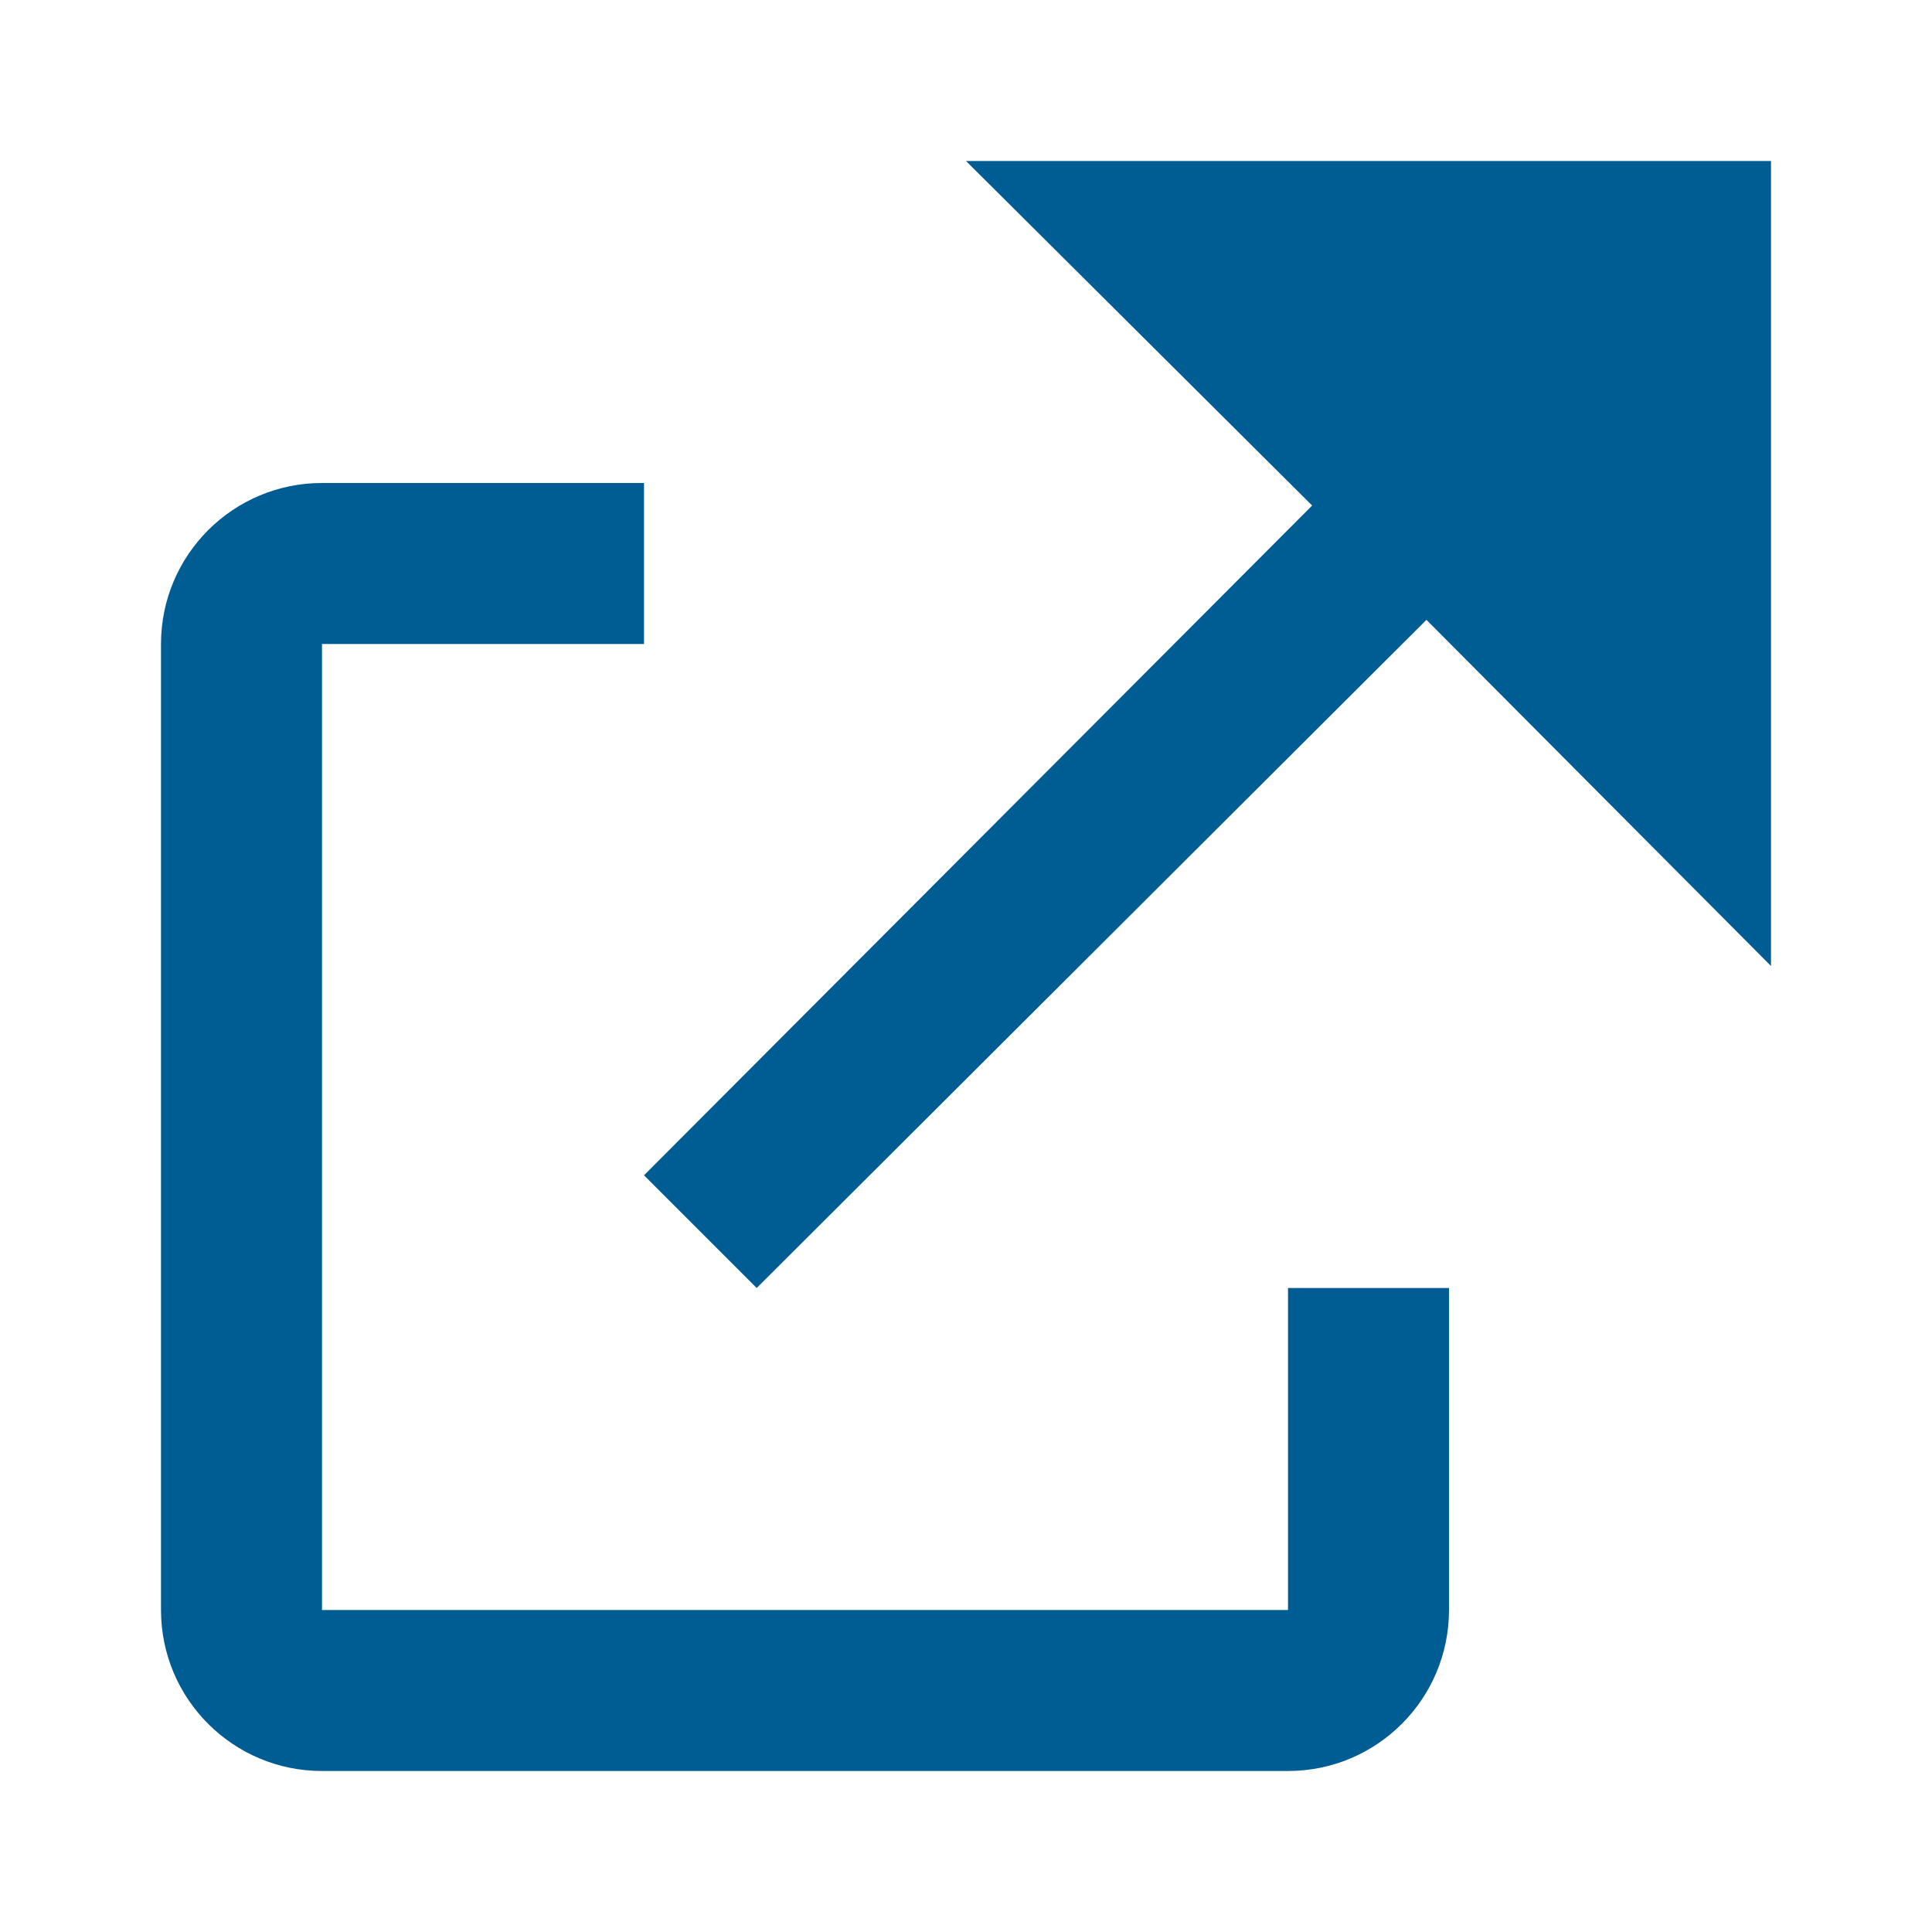
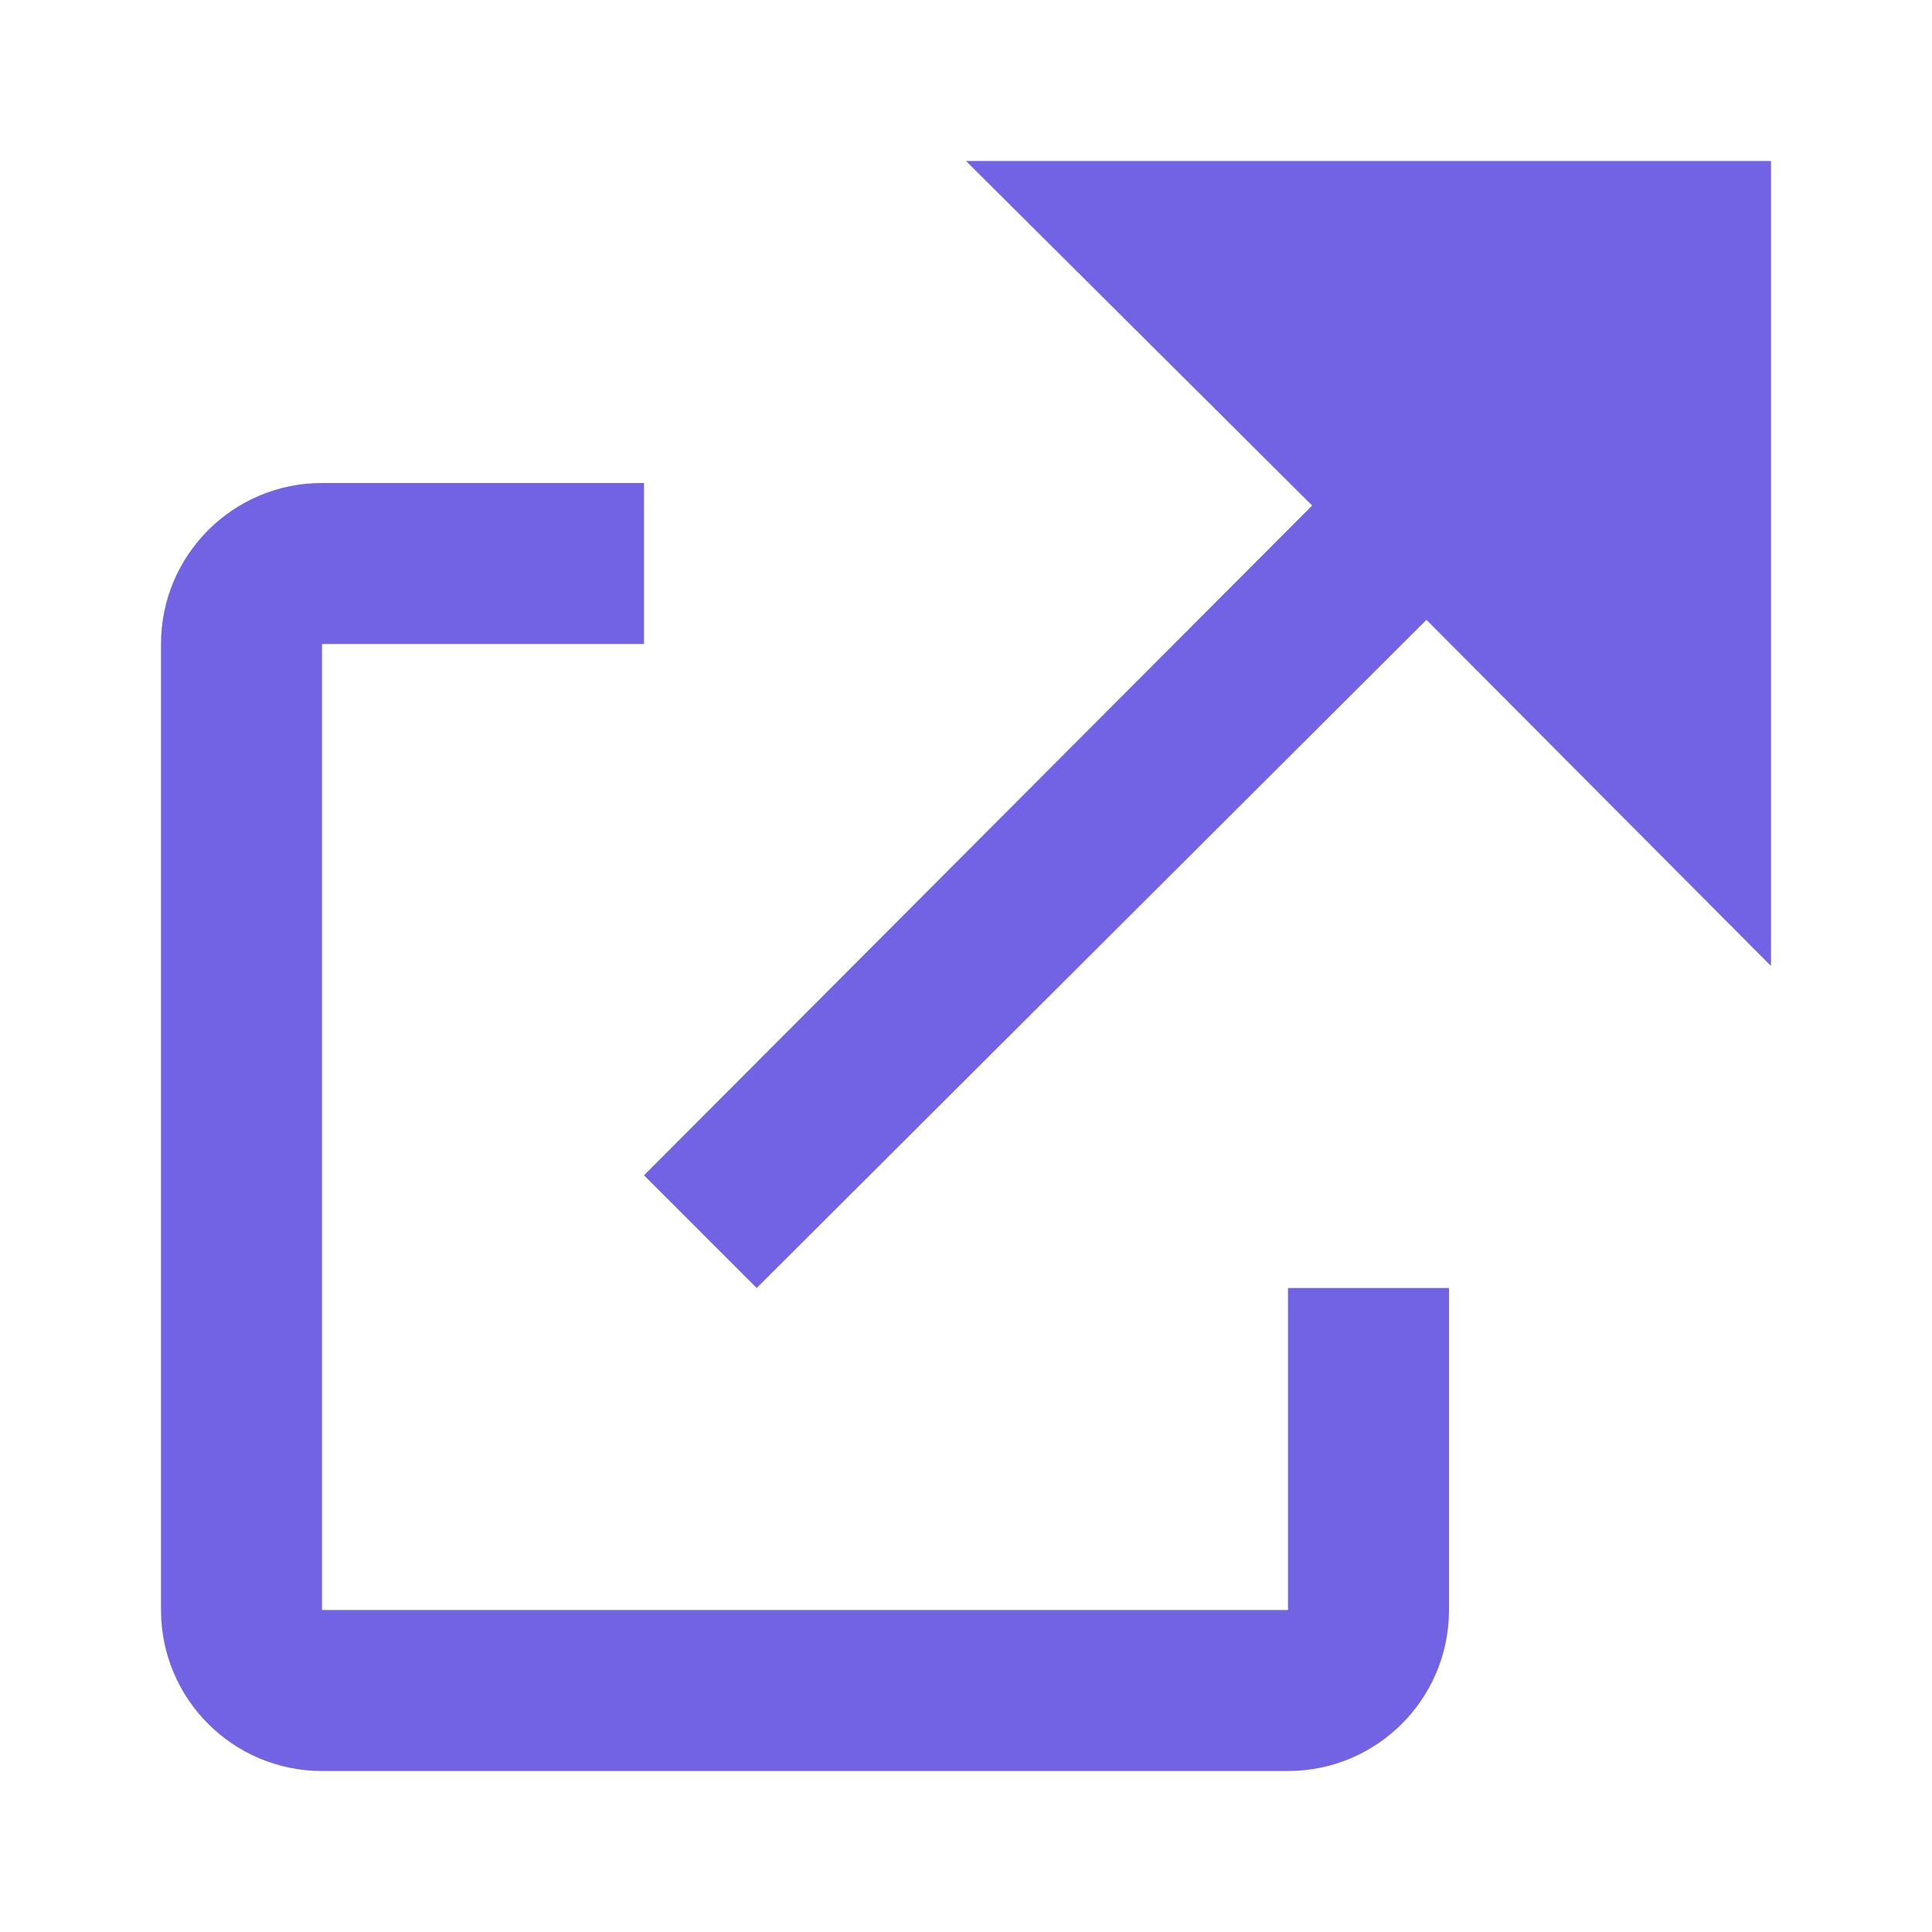
<svg xmlns="http://www.w3.org/2000/svg" width="12" height="12" viewBox="0 0 12 12">
-   <path fill="rgb(0, 93, 147)" d="M6 1h5v5L8.86 3.85 4.7 8 4 7.3l4.15-4.16zM2 3h2v1H2v6h6V8h1v2a1 1 0 0 1-1 1H2a1 1 0 0 1-1-1V4a1 1 0 0 1 1-1" />
+   <path fill="#7262e4" d="M6 1h5v5L8.86 3.85 4.7 8 4 7.3l4.15-4.16zM2 3h2v1H2v6h6V8h1v2a1 1 0 0 1-1 1H2a1 1 0 0 1-1-1V4a1 1 0 0 1 1-1" />
</svg>
